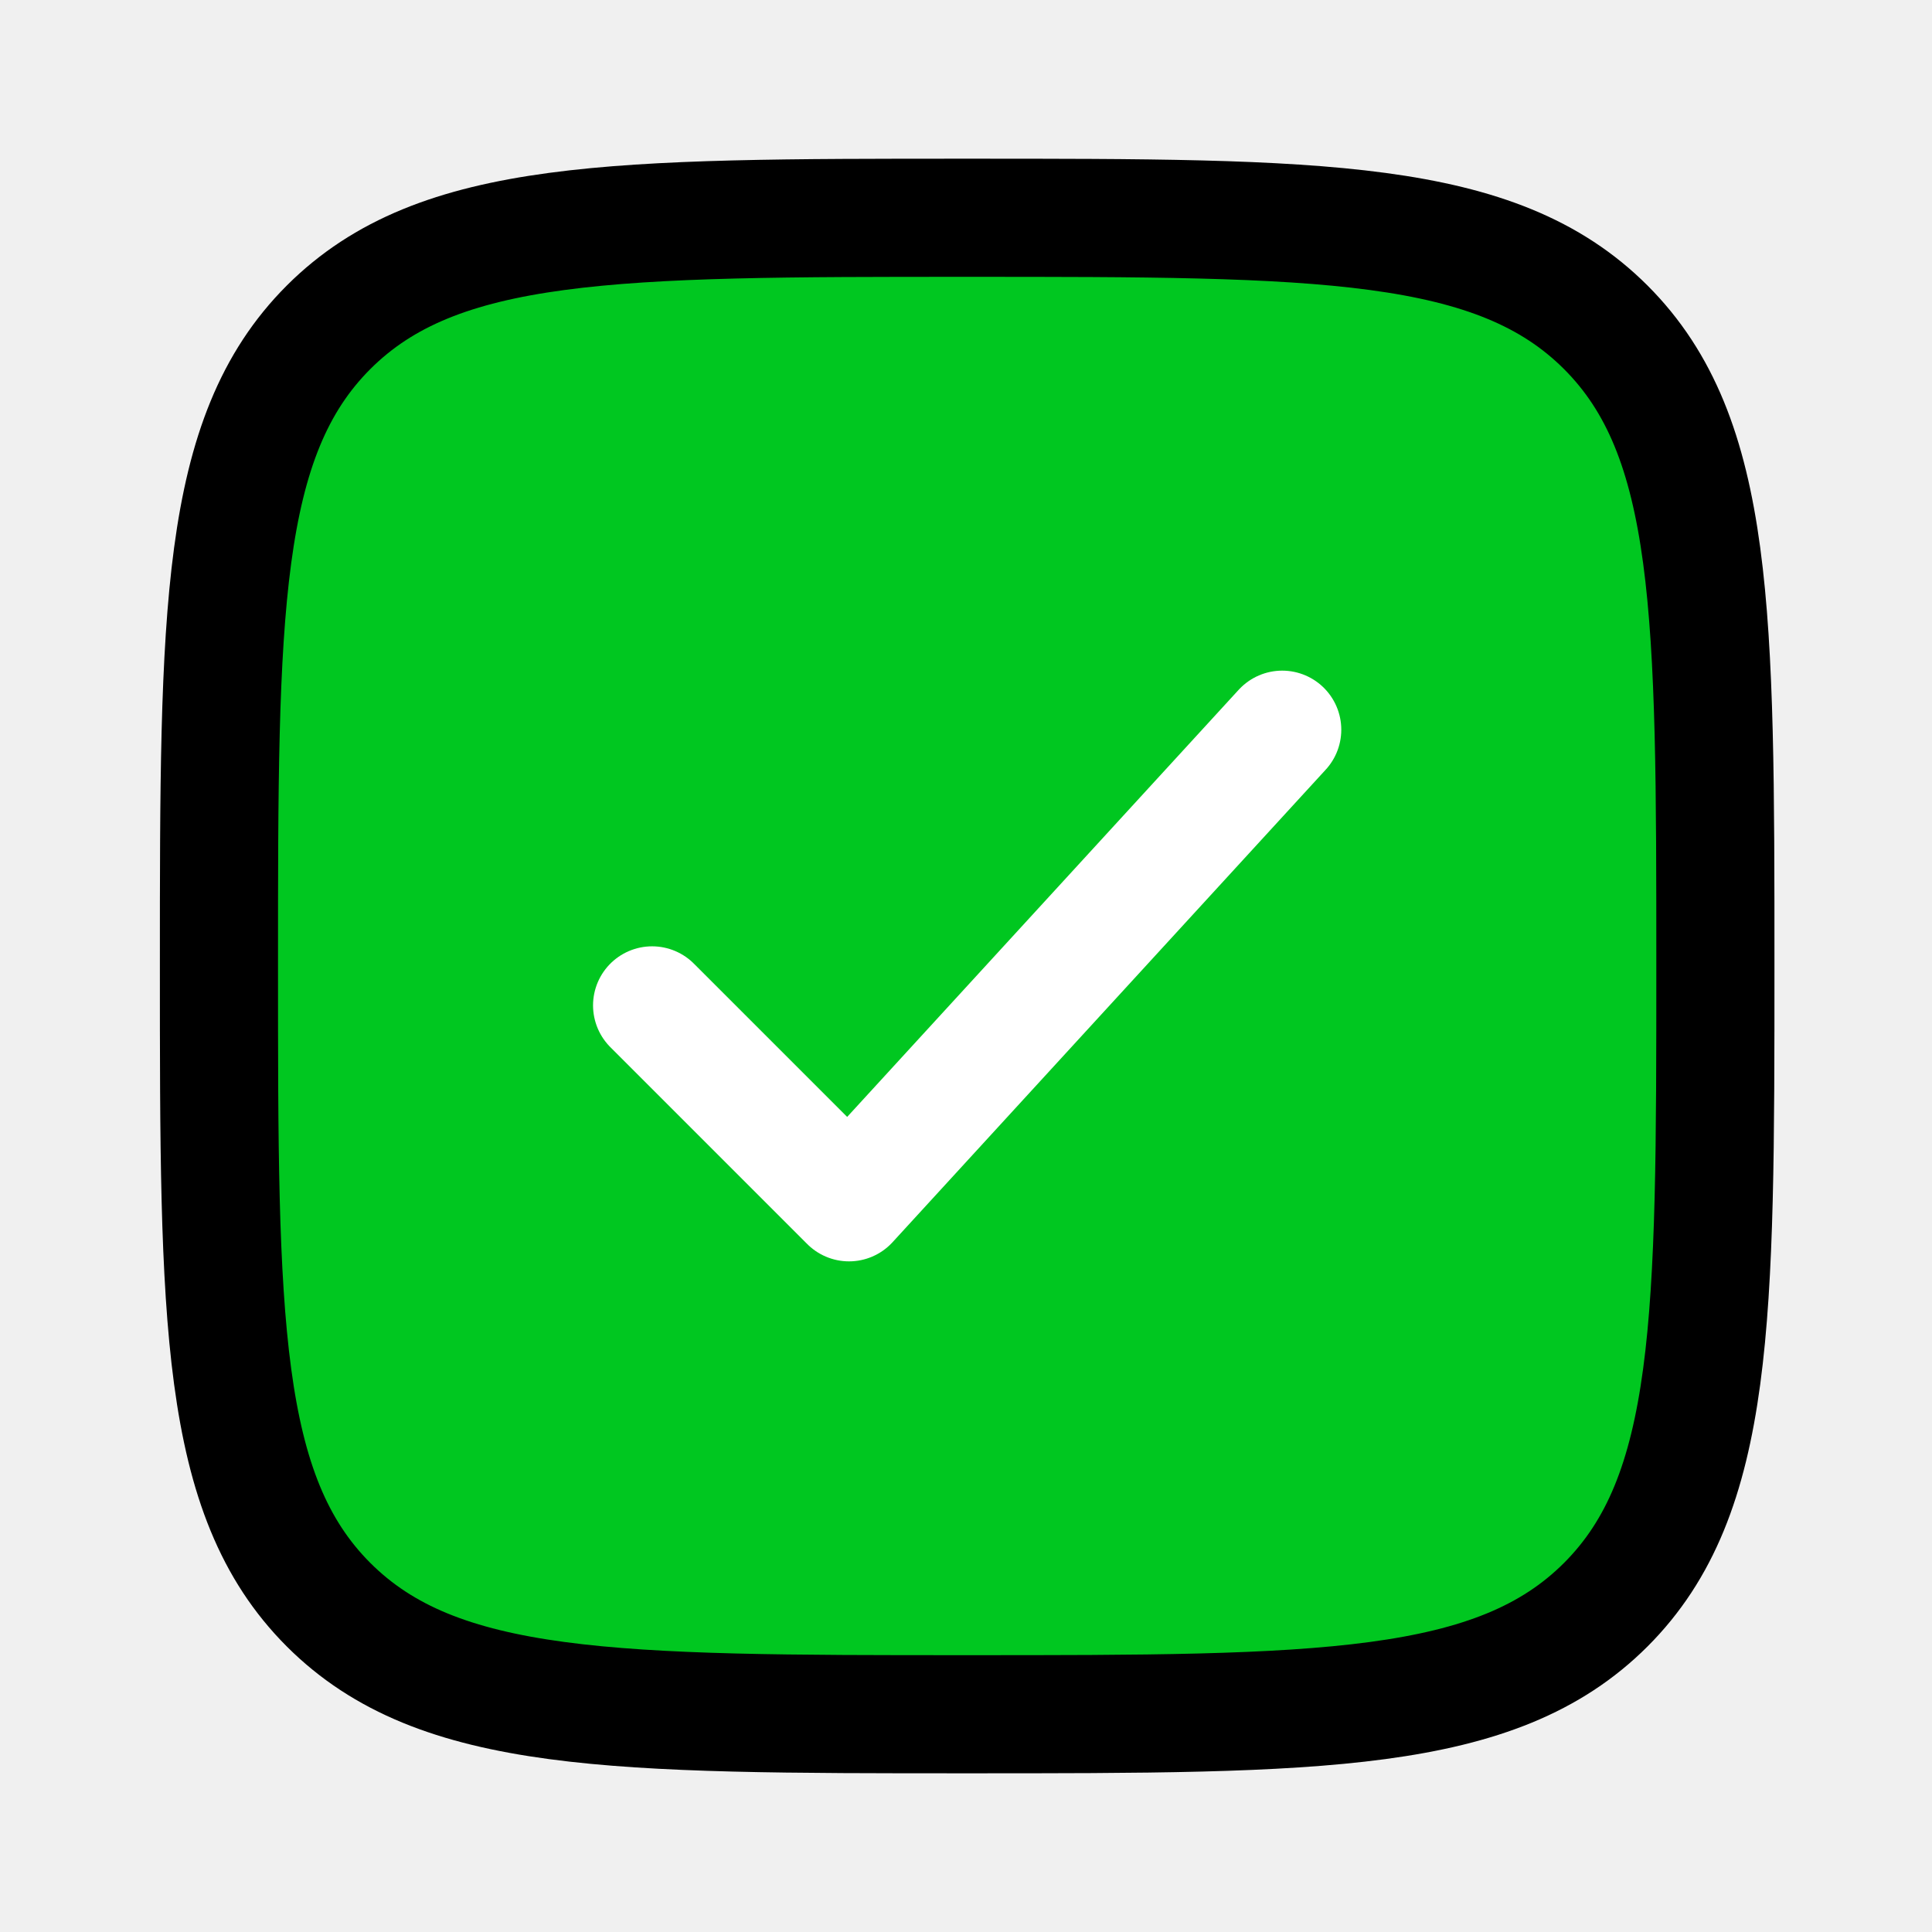
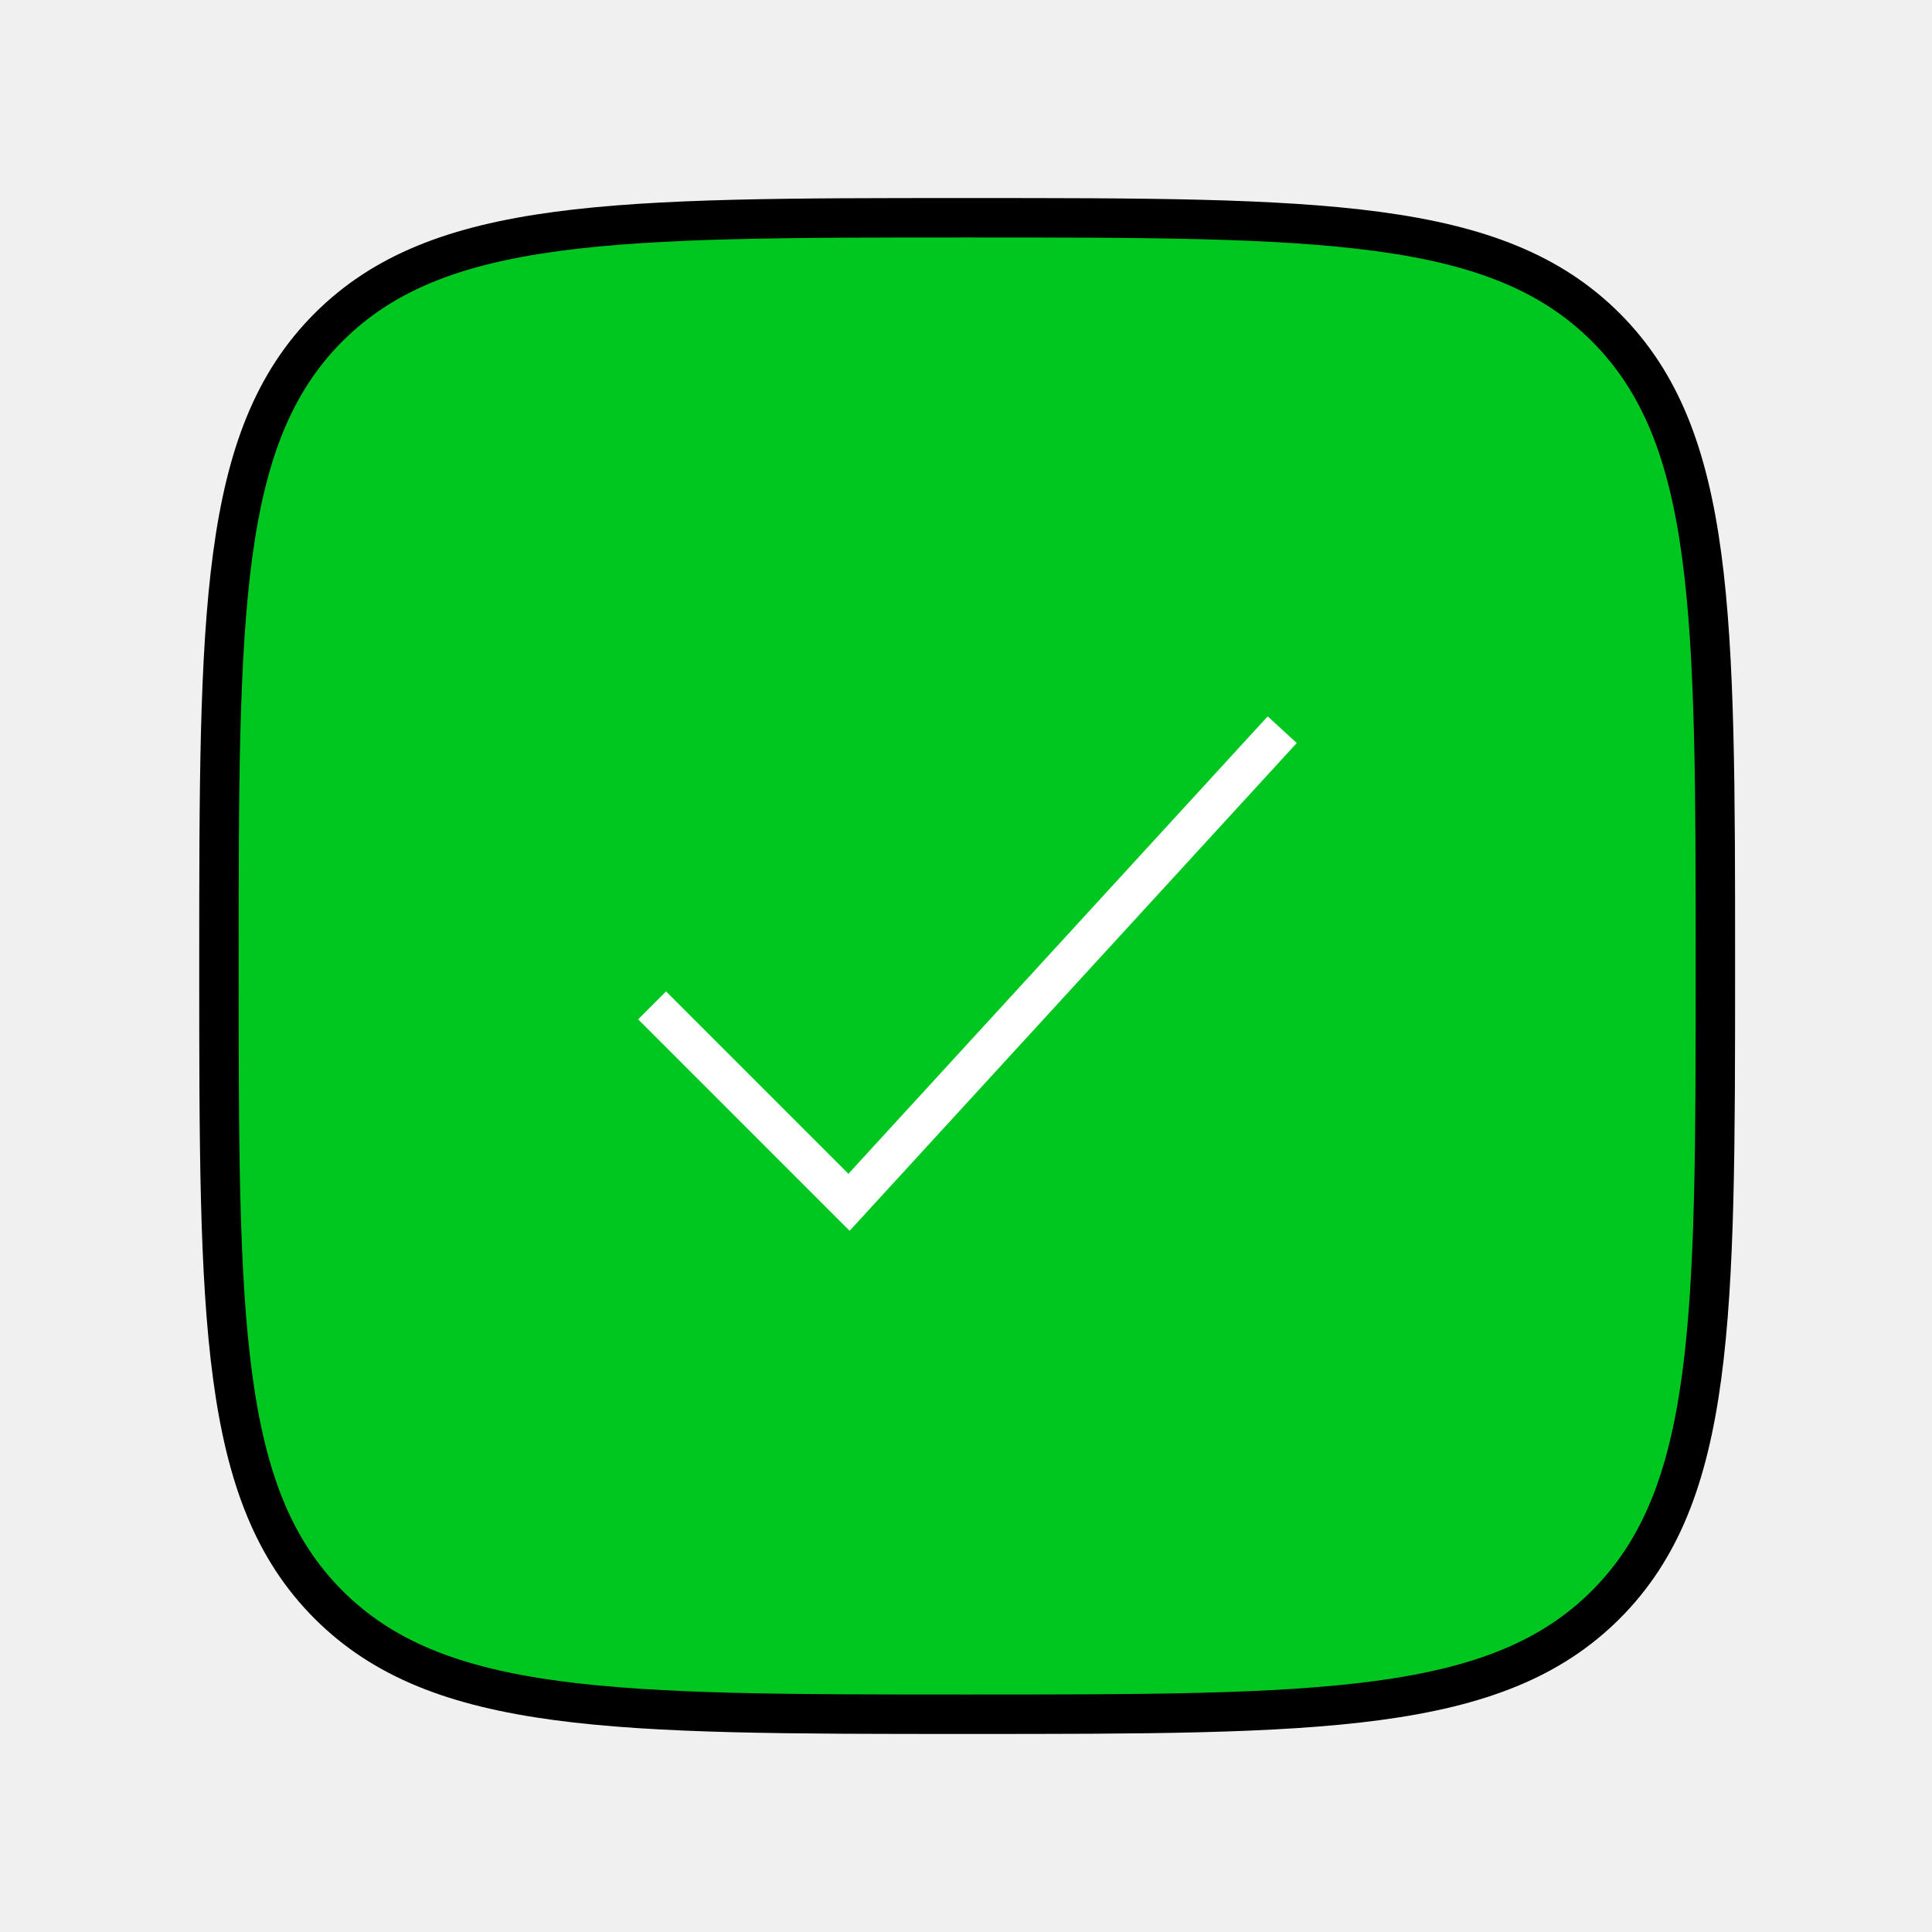
<svg xmlns="http://www.w3.org/2000/svg" width="49" height="49" viewBox="0 0 49 49" fill="none">
-   <path d="M5.553 24.5C5.553 15.554 5.553 11.081 8.332 8.302C11.111 5.523 15.584 5.523 24.529 5.523C33.475 5.523 37.948 5.523 40.727 8.302C43.506 11.081 43.506 15.554 43.506 24.5C43.506 33.446 43.506 37.919 40.727 40.698C37.948 43.477 33.475 43.477 24.529 43.477C15.584 43.477 11.111 43.477 8.332 40.698C5.553 37.919 5.553 33.446 5.553 24.5Z" fill="#00C720" stroke="black" stroke-width="2.996" />
-   <path d="M16.539 25.499L21.533 30.493L32.52 18.507" stroke="white" stroke-width="2.996" stroke-linecap="round" stroke-linejoin="round" />
+   <path d="M5.553 24.5C5.553 15.554 5.553 11.081 8.332 8.302C11.111 5.523 15.584 5.523 24.529 5.523C33.475 5.523 37.948 5.523 40.727 8.302C43.506 11.081 43.506 15.554 43.506 24.5C43.506 33.446 43.506 37.919 40.727 40.698C37.948 43.477 33.475 43.477 24.529 43.477C15.584 43.477 11.111 43.477 8.332 40.698C5.553 37.919 5.553 33.446 5.553 24.5Z" fill="#00C720" stroke="black" strokeWidth="2.996" />
+   <path d="M16.539 25.499L21.533 30.493L32.52 18.507" stroke="white" strokeWidth="2.996" strokeLinecap="round" strokeLinejoin="round" />
</svg>
